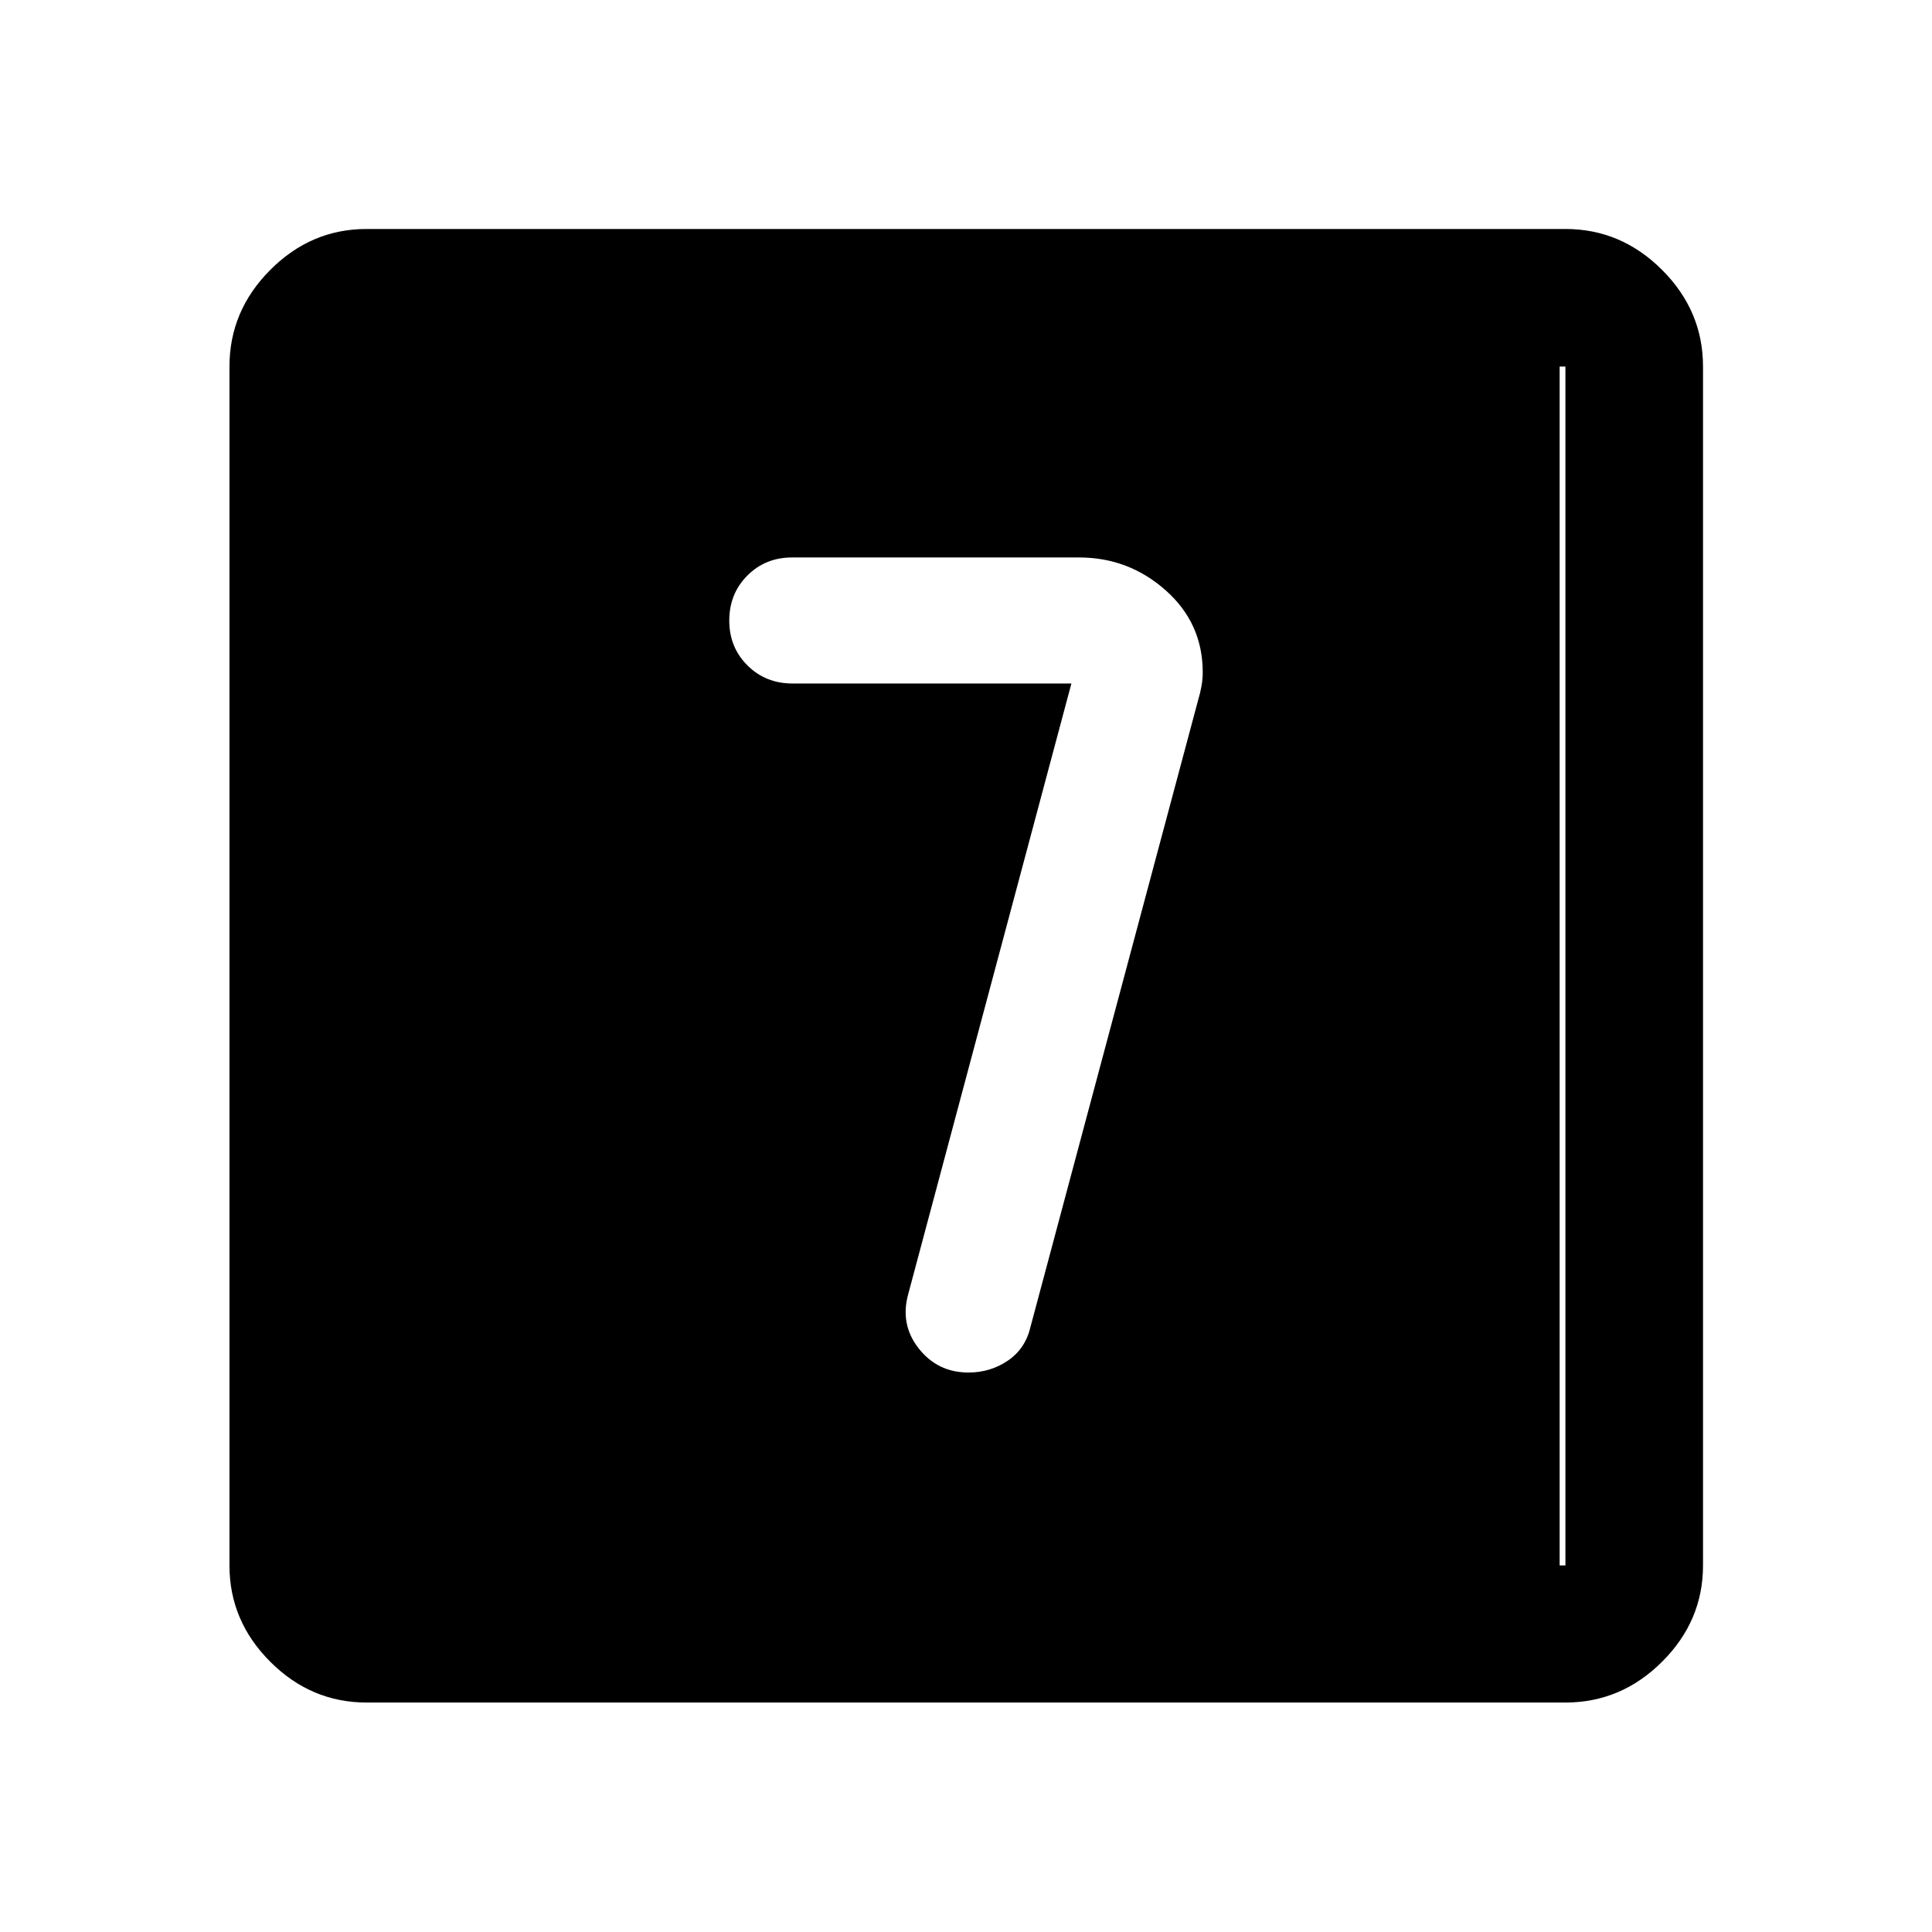
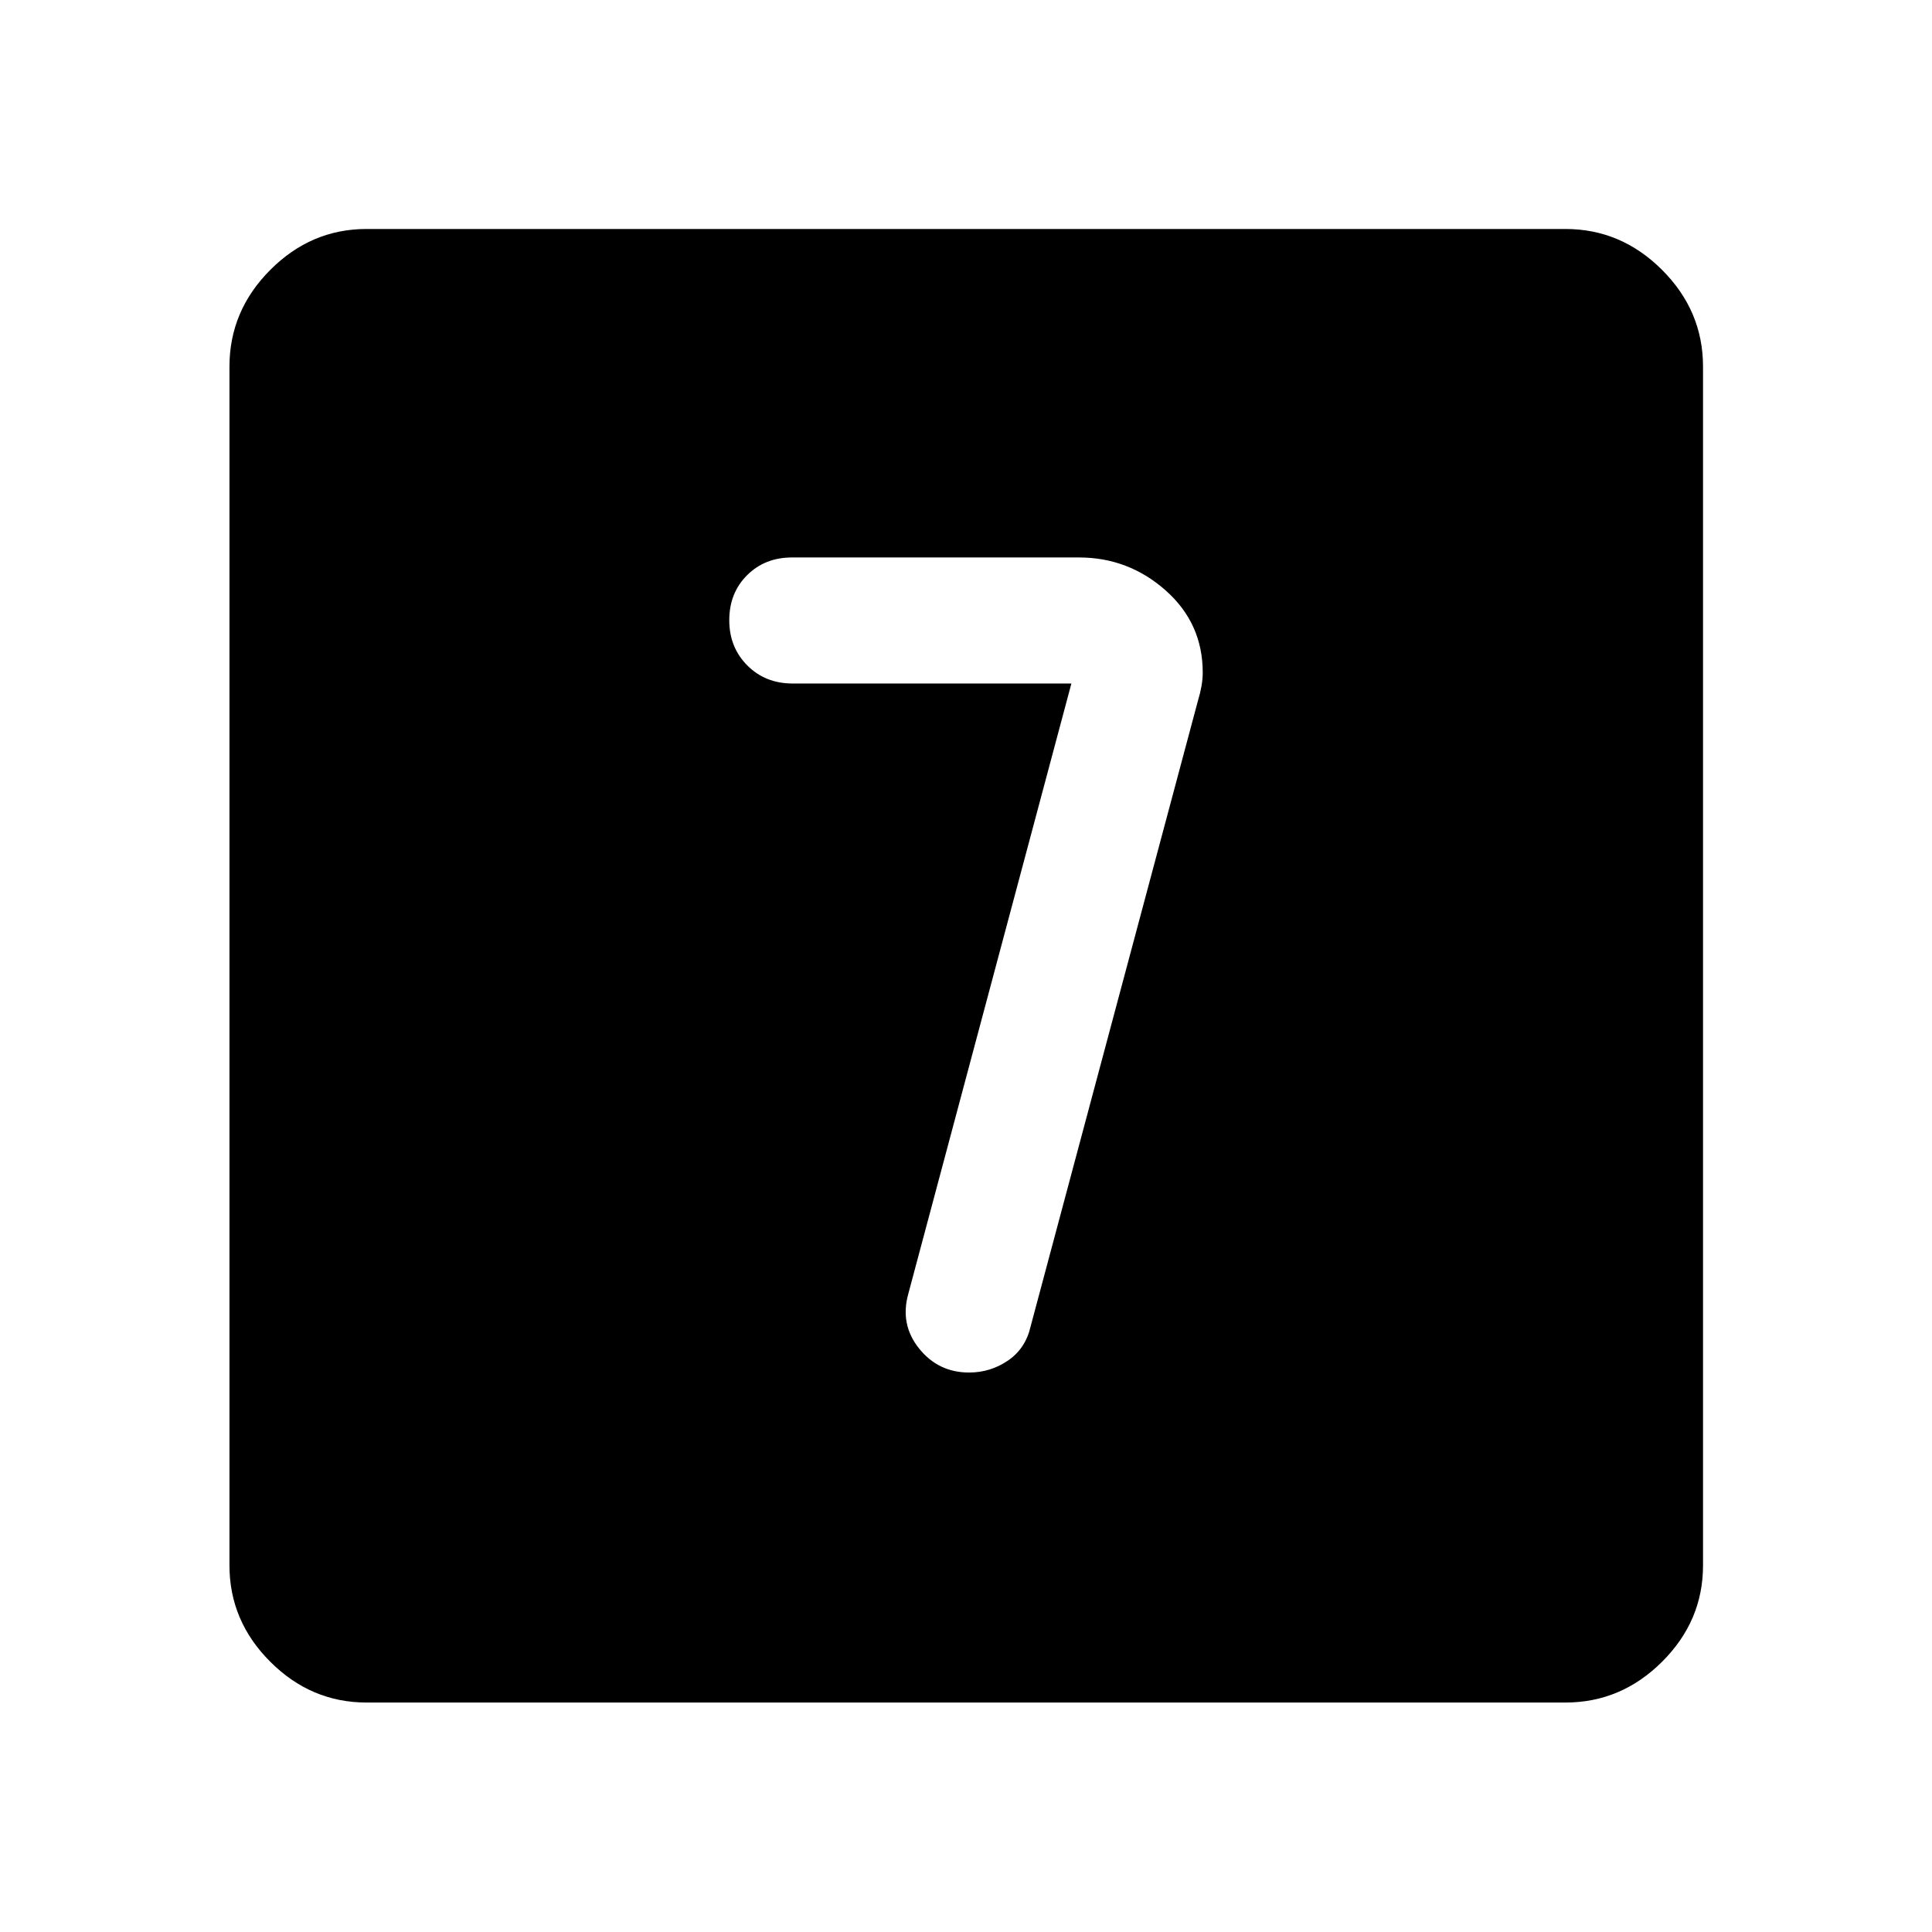
<svg xmlns="http://www.w3.org/2000/svg" viewBox="0 -960 960 960">
-   <path d="M182.15-114.02q-27.6 0-47.86-20.27-20.27-20.26-20.27-47.86v-595.7q0-27.7 20.27-48.03 20.26-20.34 47.86-20.34h595.7q27.7 0 48.03 20.34 20.34 20.33 20.34 48.03v595.7q0 27.6-20.34 47.86-20.33 20.27-48.03 20.27h-595.7Zm0-68.13h595.7v-595.7h-595.7v595.7Zm0-595.7h592.83v595.7H182.15v-595.7Zm350.22 157.48-81.04 303.26q-4.24 15.2 5.18 27.15Q465.94-278 481.22-278q10.98 0 19.69-5.98 8.72-5.98 11.21-16.98l83.3-311.45q.97-3.16 1.59-6.66.62-3.5.62-6.84 0-24.44-18.42-40.77-18.41-16.32-43-16.32H393.57q-13.26 0-22.23 9.01-8.97 9.02-8.97 22.34t9.04 22.3q9.03 8.98 22.39 8.98h138.57Z" />
+   <path d="M182.15-114.02q-27.6 0-47.86-20.27-20.27-20.26-20.27-47.86v-595.7q0-27.7 20.27-48.03 20.26-20.34 47.86-20.34h595.7q27.7 0 48.03 20.34 20.34 20.33 20.34 48.03v595.7q0 27.6-20.34 47.86-20.33 20.27-48.03 20.27h-595.7Zm350.22-506.35-81.04 303.26q-4.24 15.2 5.34 27.15Q466.26-278 481.53-278q10.67 0 19.38-5.98 8.72-5.98 11.21-16.98l83.27-311.37q1-3.24 1.62-6.74.62-3.5.62-6.73 0-24.53-18.47-40.86Q560.68-683 536.14-683H393.57q-13.52 0-22.36 8.83-8.84 8.84-8.84 22.34t8.96 22.48q8.96 8.98 22.47 8.98h138.57Z" />
</svg>
